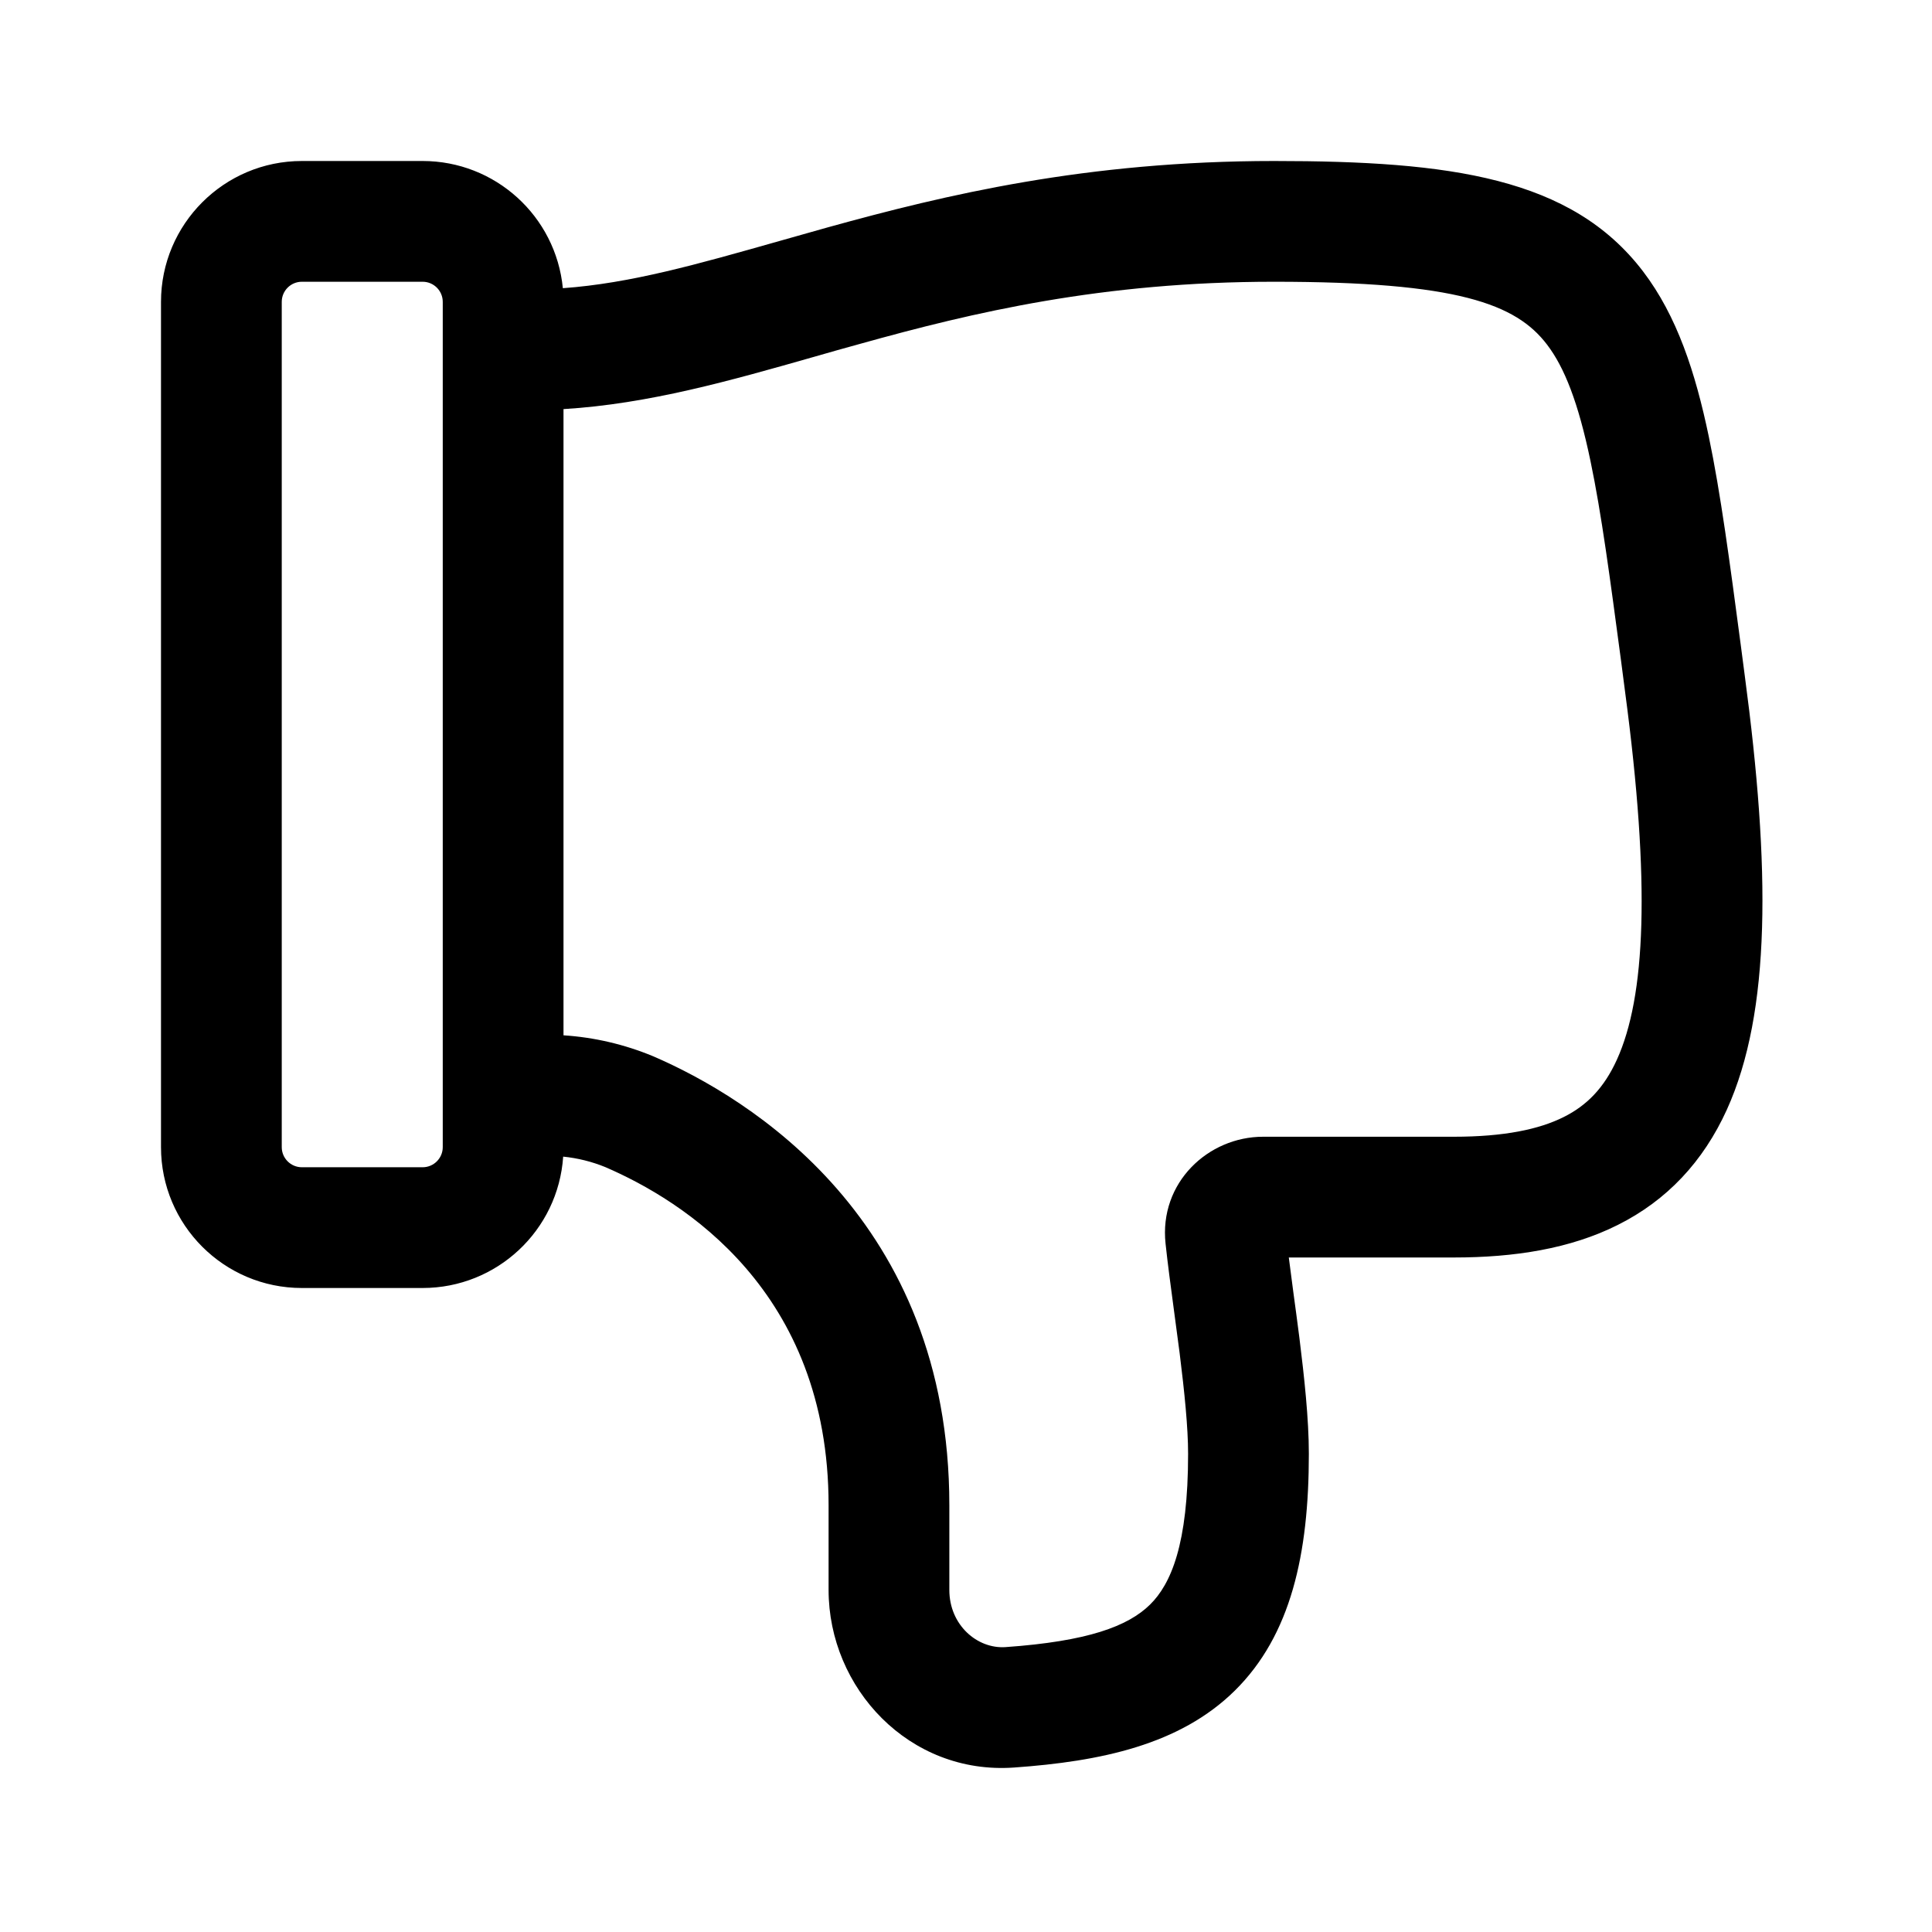
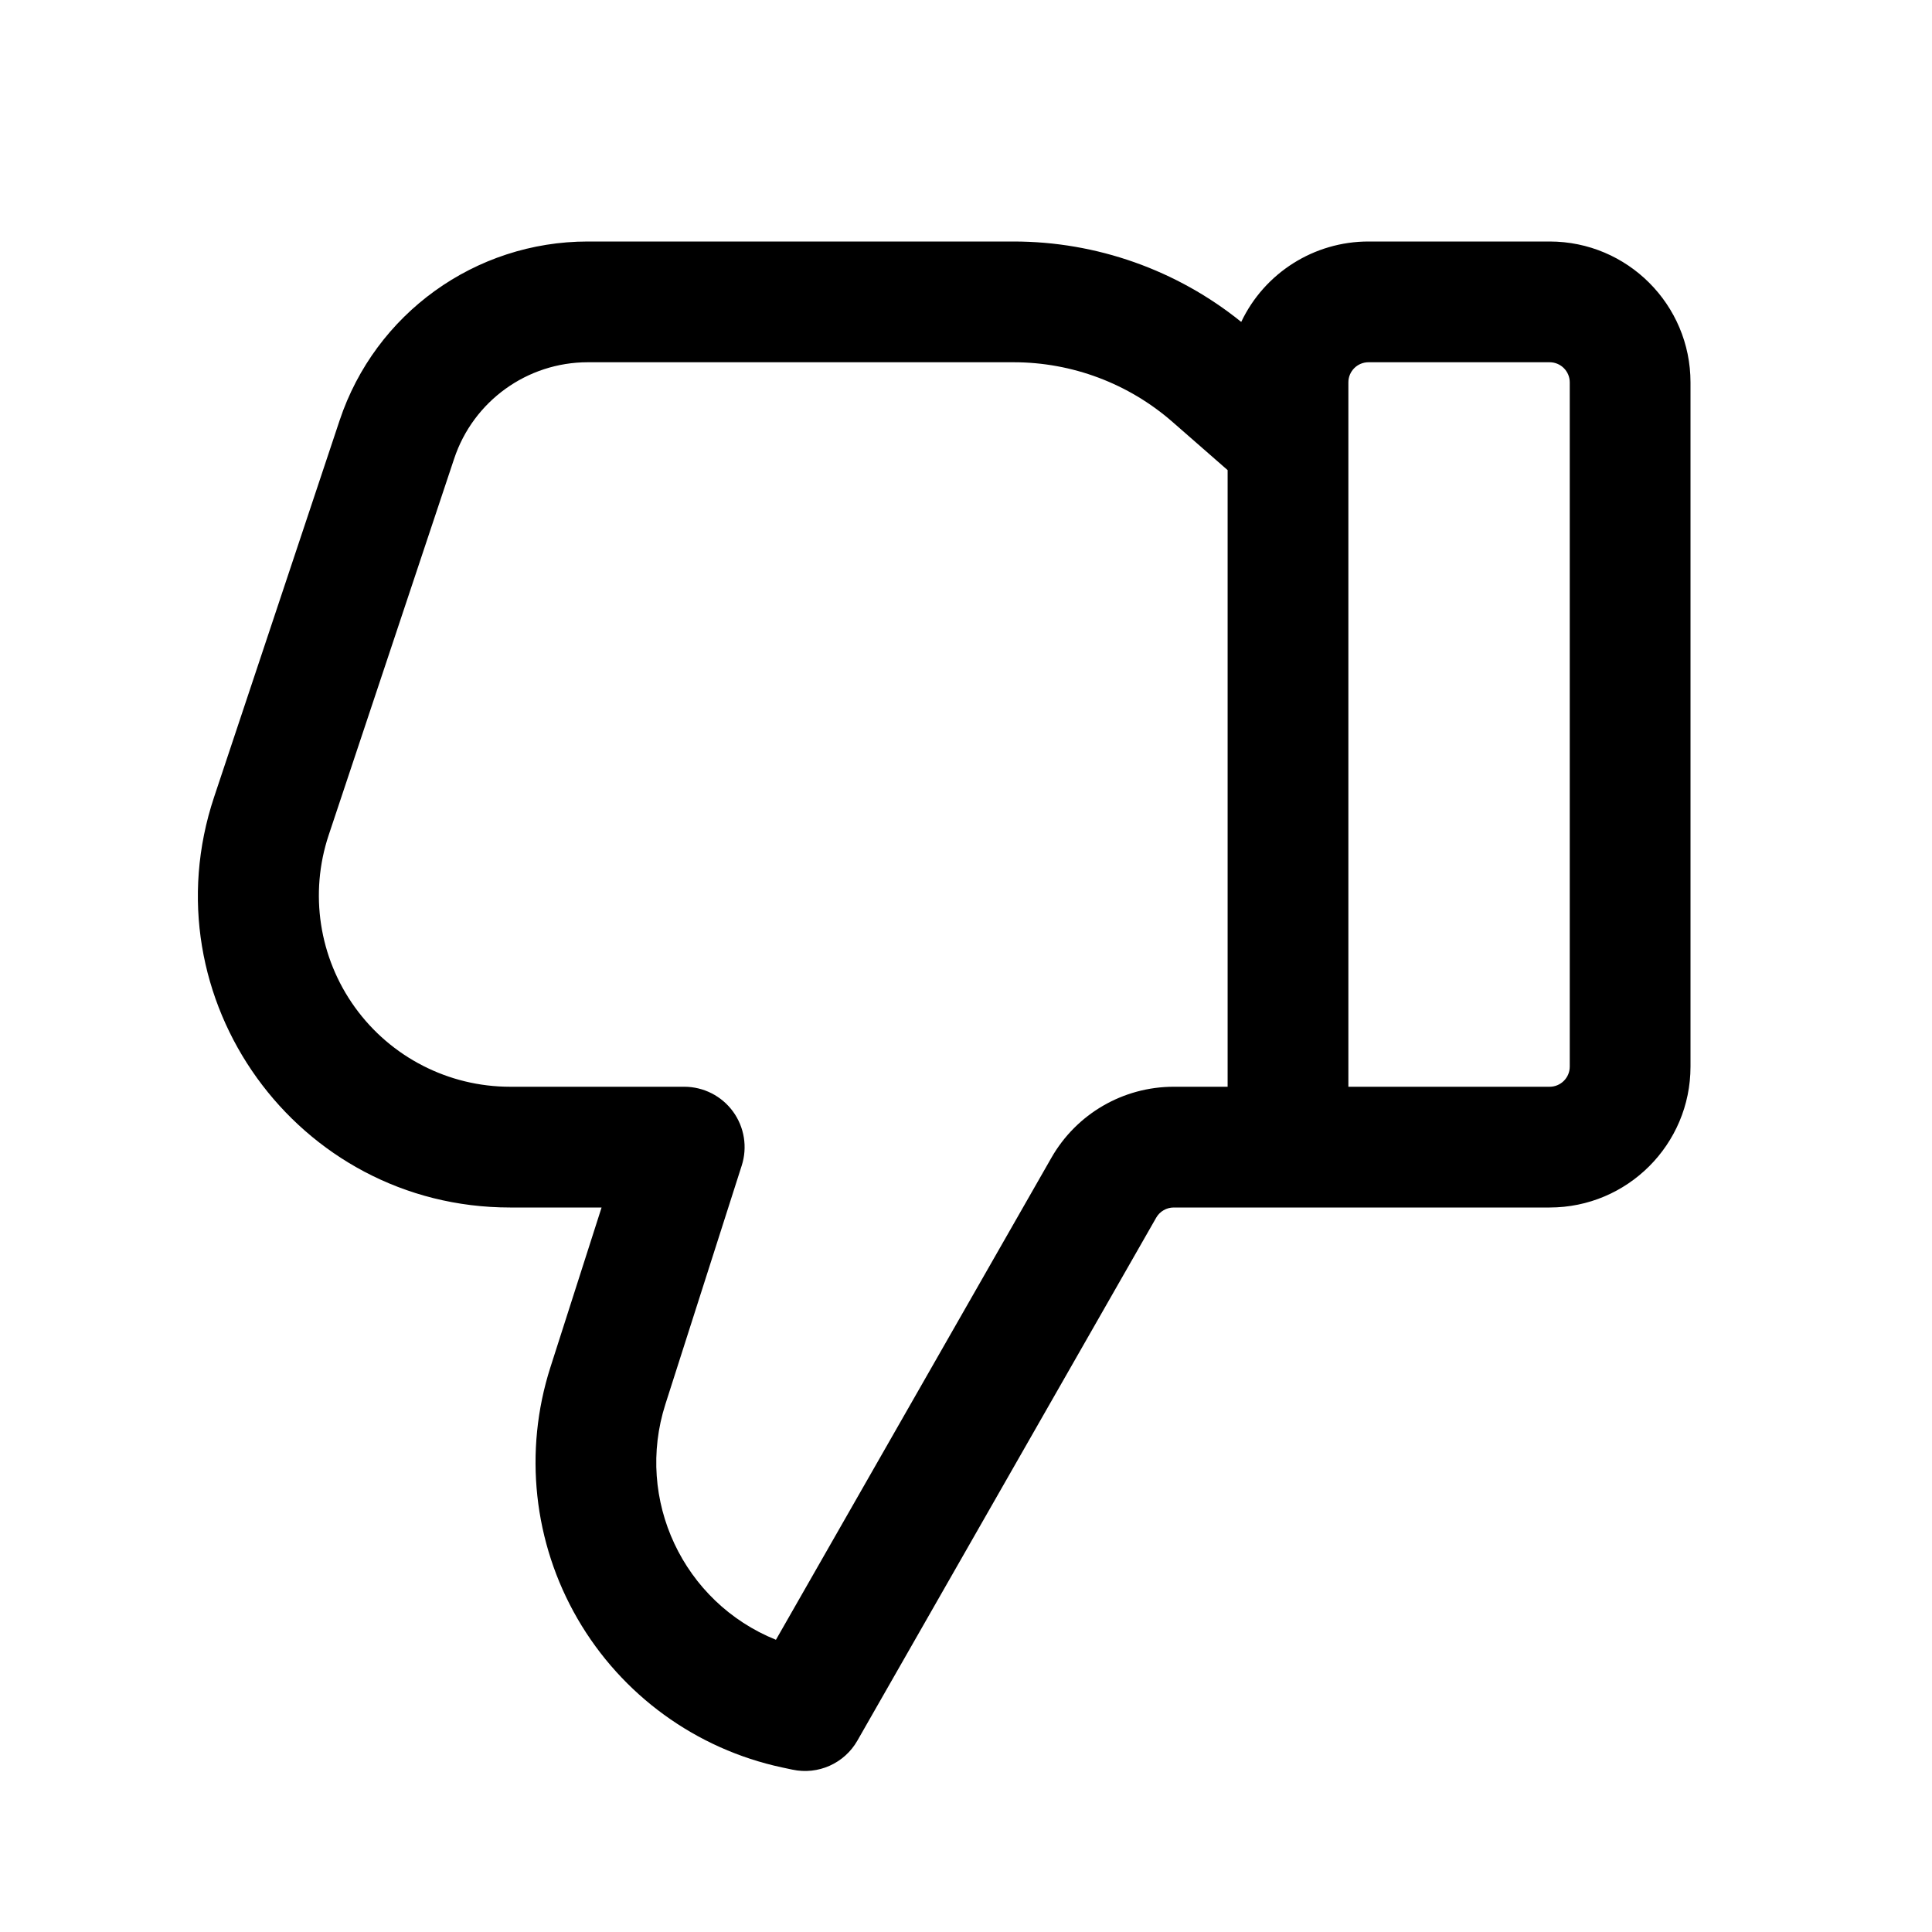
<svg xmlns="http://www.w3.org/2000/svg" width="24" height="24" viewBox="0 0 24 24">
-   <path d="M12.596 21.957c-1.301.092-2.303-.986-2.303-2.206v-1.053c0-2.666-1.813-3.785-2.774-4.2a1.884 1.884 0 0 0-.523-.13A1.75 1.75 0 0 1 5.25 16h-1.5A1.75 1.75 0 0 1 2 14.25V3.75C2 2.784 2.784 2 3.75 2h1.5a1.75 1.75 0 0 1 1.742 1.58c.838-.06 1.667-.296 2.69-.586l.602-.17C11.748 2.419 13.497 2 15.828 2c2.188 0 3.693.204 4.583 1.372.422.554.65 1.255.816 2.05.148.708.262 1.57.396 2.58l.051.39c.319 2.386.328 4.18-.223 5.394-.293.644-.743 1.125-1.355 1.431-.59.296-1.284.404-2.036.404h-2.05l.056.429c.025.18.05.372.076.572.06.483.117 1.006.117 1.438 0 1.245-.222 2.253-.92 2.942-.684.674-1.668.879-2.743.955ZM7 5.082v7.779c.383.025.759.113 1.113.26 1.192.514 3.68 2.027 3.68 5.577v1.053c0 .436.347.734.698.71 1.021-.072 1.52-.258 1.795-.528.26-.256.473-.748.473-1.873 0-.328-.045-.768-.105-1.25l-.07-.527c-.04-.297-.079-.59-.105-.834-.082-.758.53-1.328 1.211-1.328h2.37c.625 0 1.06-.092 1.365-.245.285-.142.5-.359.66-.711.355-.78.422-2.176.102-4.574l-.05-.385c-.137-1.027-.243-1.827-.379-2.477-.152-.73-.324-1.165-.54-1.448-.386-.507-1.113-.781-3.39-.781-2.136 0-3.736.379-5.142.771-.191.052-.38.106-.568.16-1.039.296-2.059.587-3.118.651ZM3.75 3.5a.25.25 0 0 0-.25.25v10.5c0 .138.112.25.25.25h1.5a.25.25 0 0 0 .25-.25V3.75a.25.25 0 0 0-.25-.25Z" />
+   <path d="M10.651 21.622a.748.748 0 0 1-.808.361l-.127-.027a3.875 3.875 0 0 1-2.879-4.97L7.473 15H6.336c-2.645 0-4.513-2.591-3.676-5.1l1.559-4.678A3.25 3.25 0 0 1 7.302 3h5.289c1.031 0 2.029.354 2.828.999A1.75 1.75 0 0 1 17 3h2.25c.966 0 1.75.784 1.75 1.75v8.5A1.75 1.75 0 0 1 19.25 15h-4.67a.251.251 0 0 0-.217.126l-3.712 6.496ZM15.25 5.84l-.684-.598a2.999 2.999 0 0 0-1.975-.742H7.302a1.75 1.75 0 0 0-1.66 1.197l-1.559 4.677A2.375 2.375 0 0 0 6.336 13.5H8.5a.75.75 0 0 1 .714.979l-.948 2.964a2.375 2.375 0 0 0 1.373 2.927l3.422-5.988a1.749 1.749 0 0 1 1.519-.882h.67V5.84Zm1.5 7.66h2.5a.25.25 0 0 0 .25-.25v-8.5a.25.25 0 0 0-.25-.25H17a.25.25 0 0 0-.25.25v8.75Z" />
</svg>
